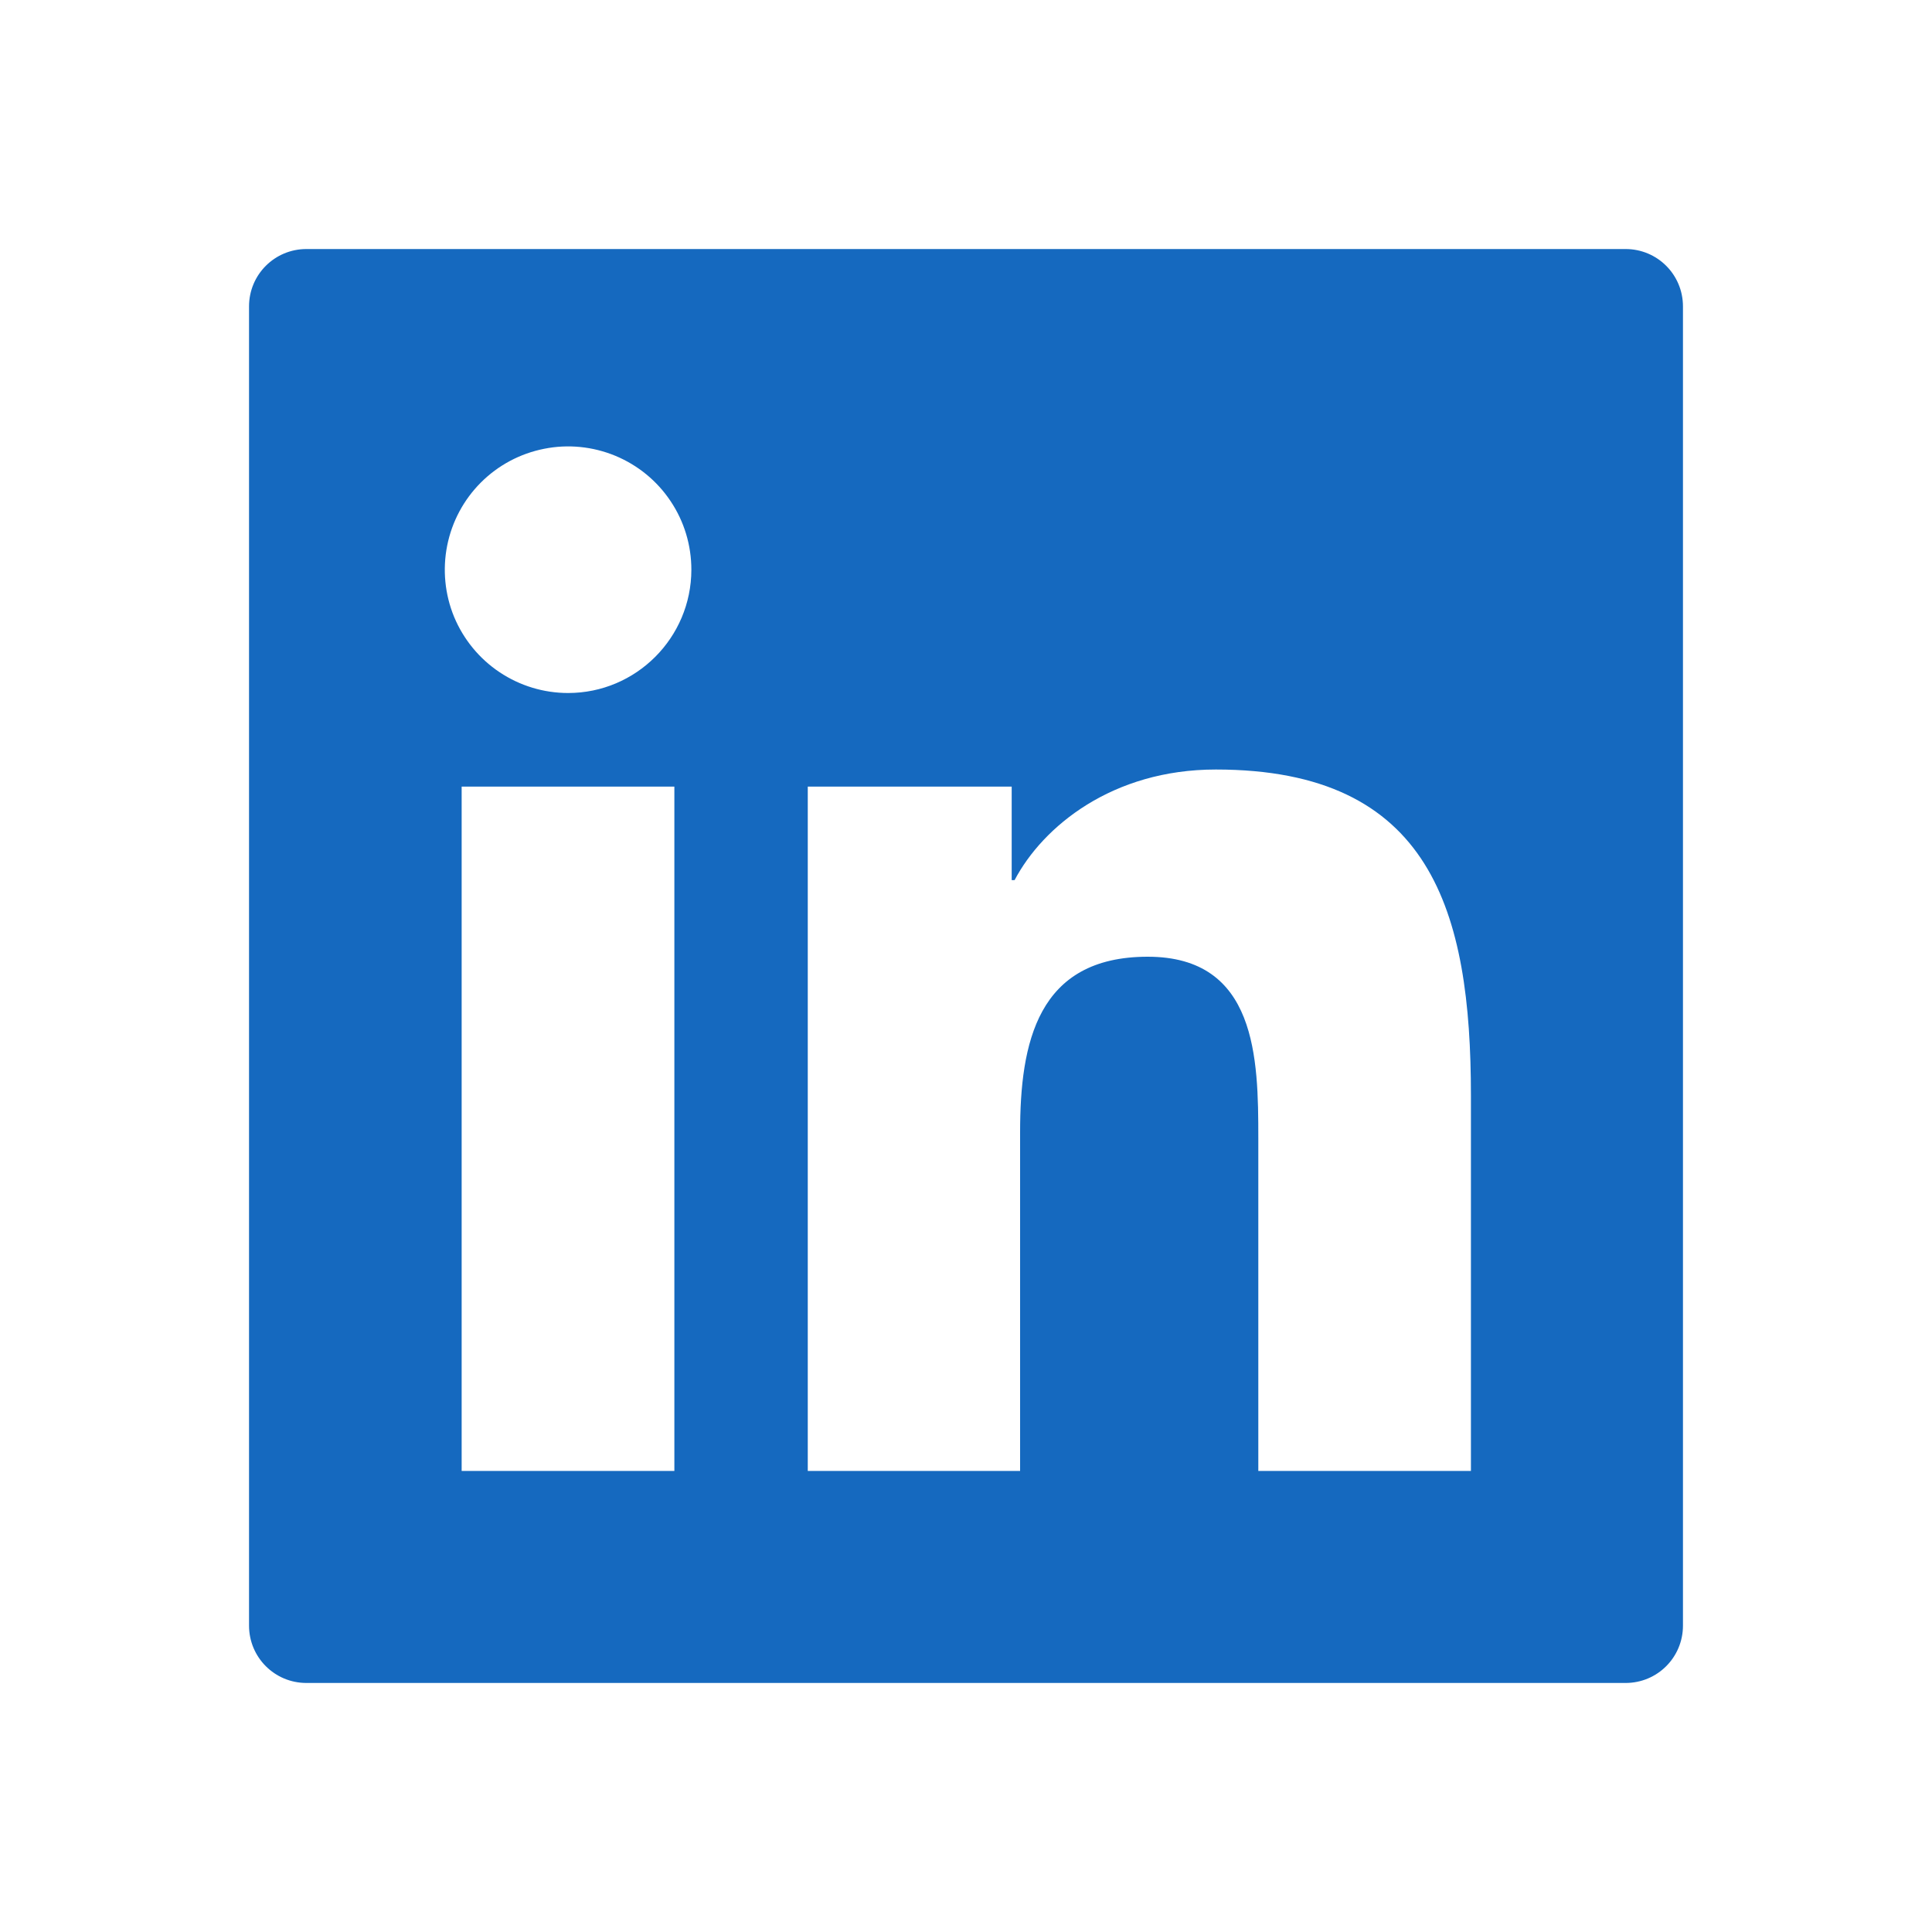
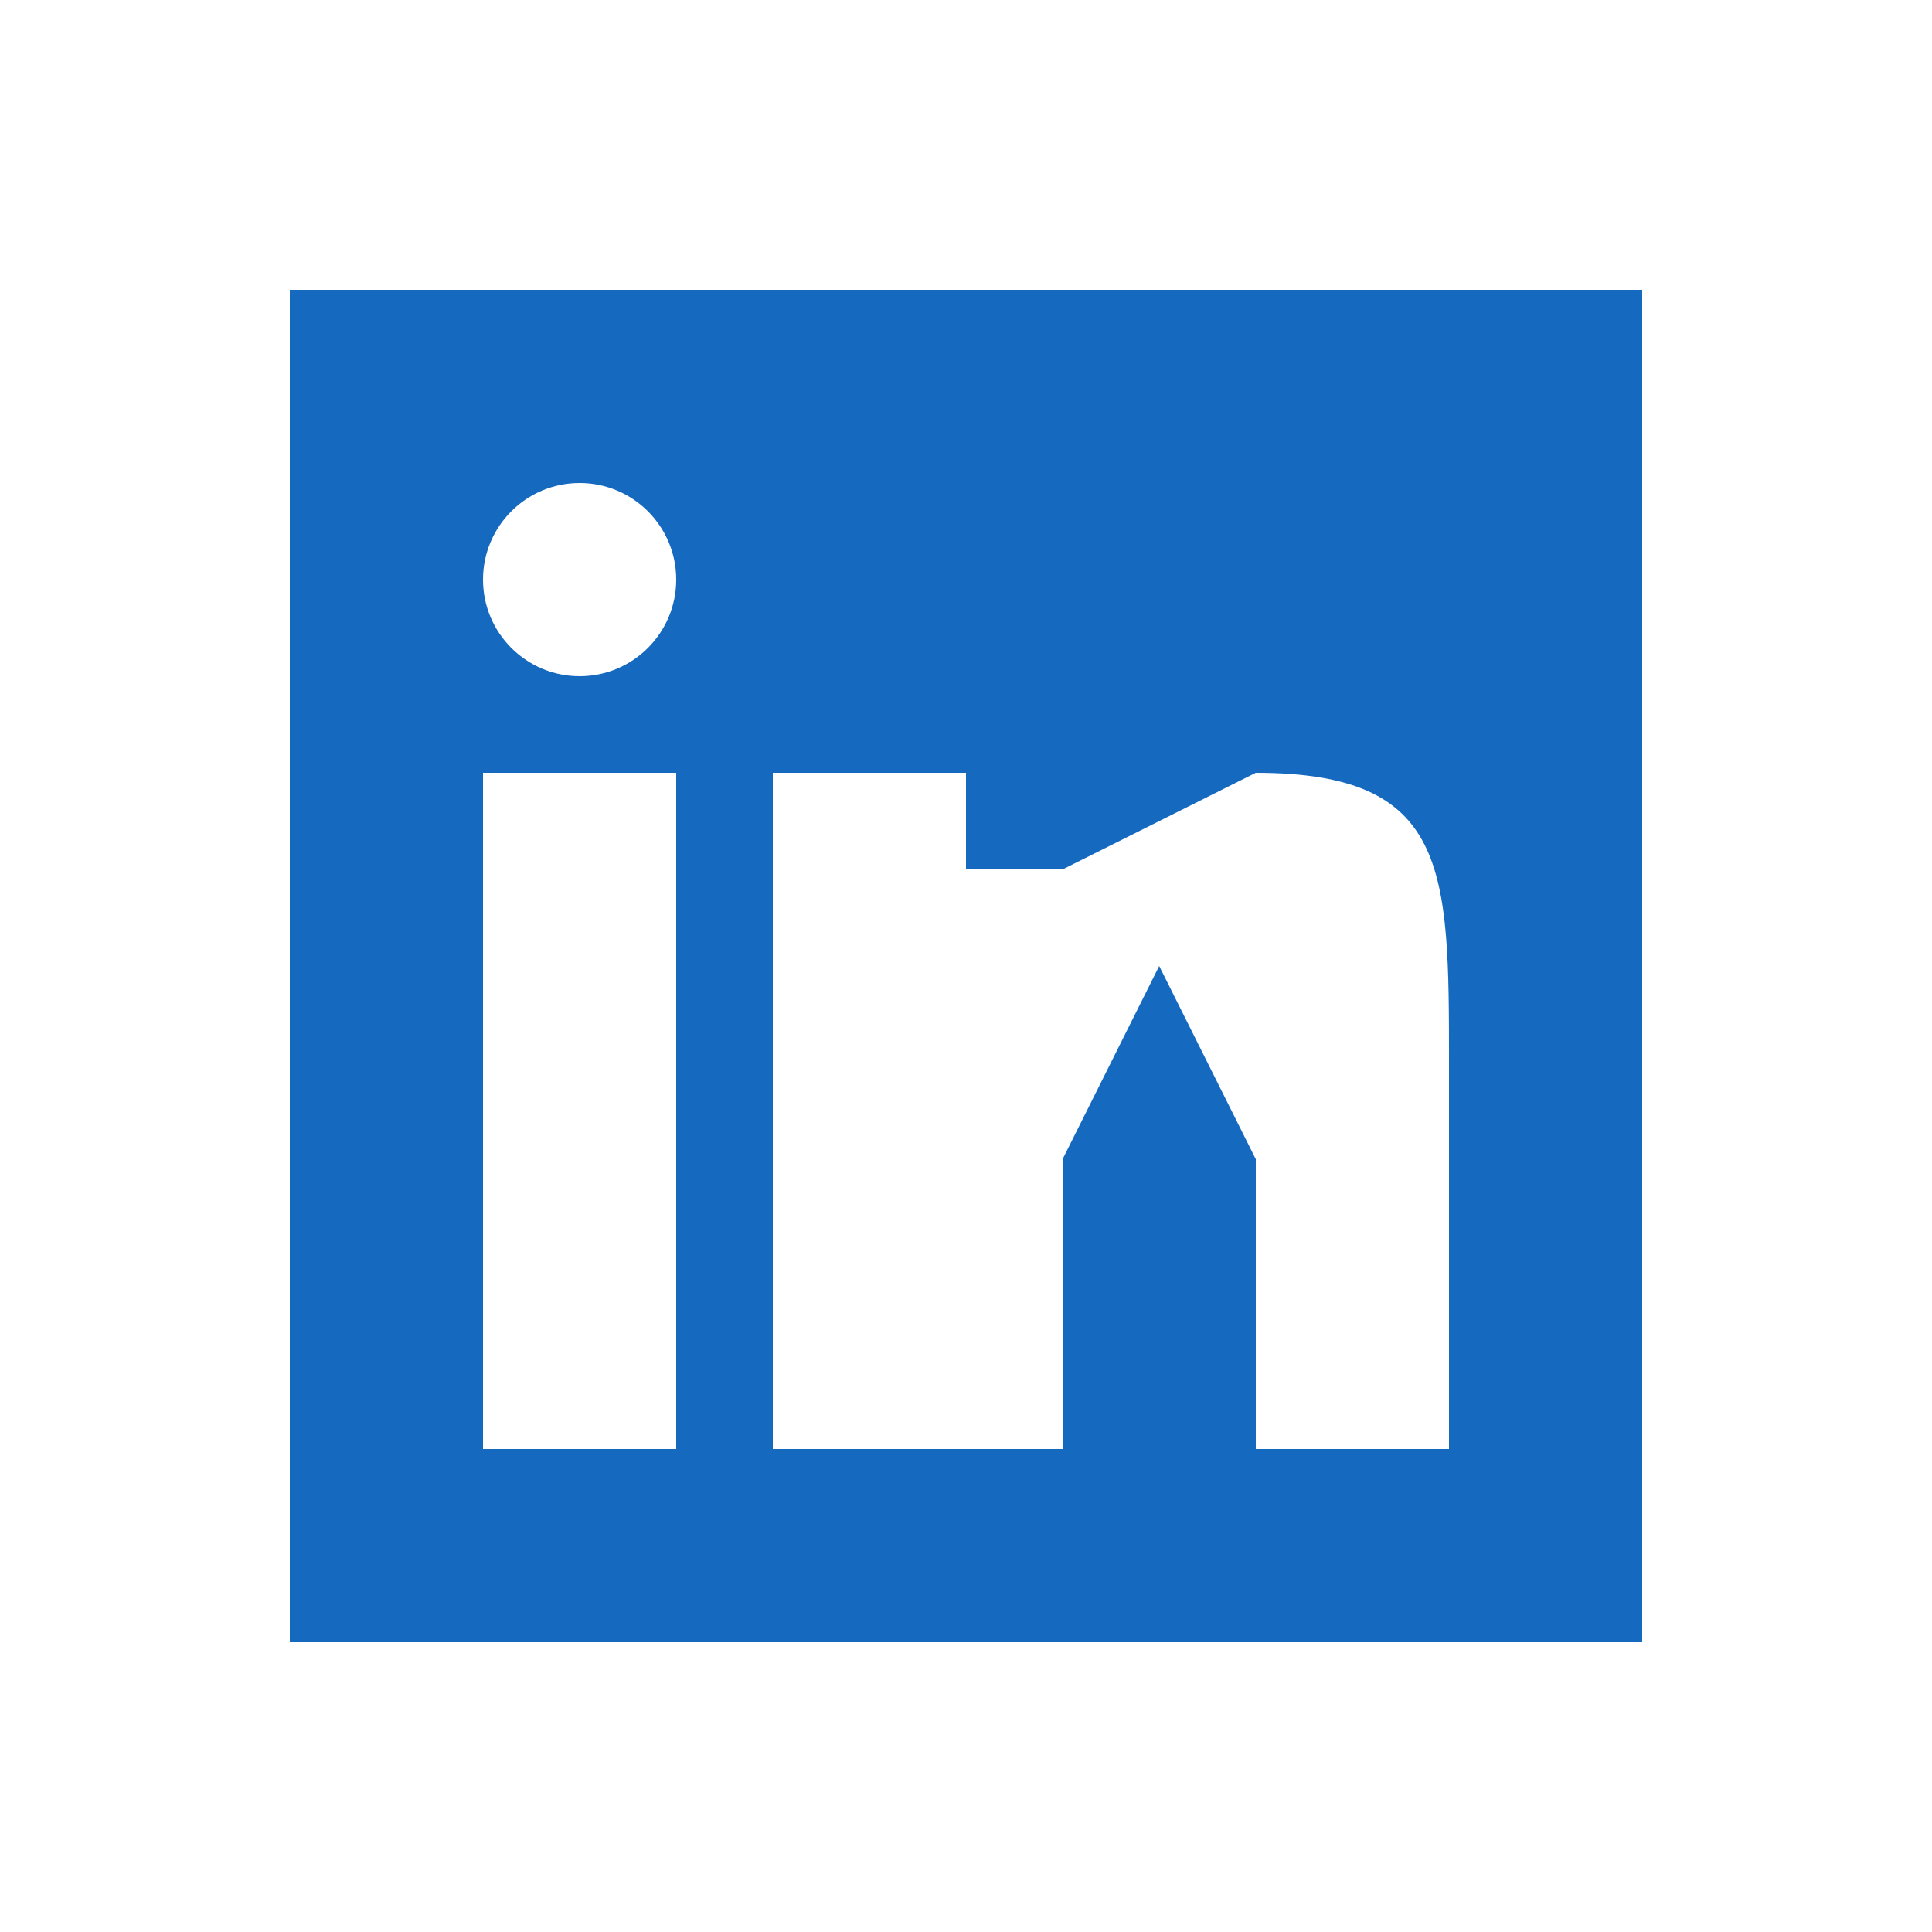
- <svg xmlns="http://www.w3.org/2000/svg" width="20" height="20" viewBox="0 0 20 20" fill="none">
-   <path d="M16.828 2.578H3.172C2.843 2.578 2.578 2.843 2.578 3.172V16.828C2.578 17.157 2.843 17.422 3.172 17.422H16.828C17.157 17.422 17.422 17.157 17.422 16.828V3.172C17.422 2.843 17.157 2.578 16.828 2.578ZM6.981 15.227H4.779V8.143H6.981V15.227ZM5.881 7.174C5.628 7.174 5.382 7.099 5.172 6.959C4.962 6.819 4.798 6.619 4.701 6.386C4.605 6.153 4.58 5.896 4.629 5.649C4.678 5.401 4.8 5.173 4.978 4.995C5.157 4.816 5.384 4.695 5.632 4.646C5.879 4.596 6.136 4.622 6.369 4.718C6.603 4.815 6.802 4.978 6.942 5.188C7.083 5.398 7.157 5.645 7.157 5.898C7.156 6.603 6.584 7.174 5.881 7.174ZM15.227 15.227H13.026V11.781C13.026 10.959 13.011 9.904 11.881 9.904C10.737 9.904 10.56 10.798 10.56 11.722V15.227H8.362V8.143H10.473V9.111H10.503C10.796 8.555 11.514 7.966 12.586 7.966C14.817 7.966 15.227 9.434 15.227 11.341V15.227Z" fill="#1569BF" />
+ <svg xmlns="http://www.w3.org/2000/svg" fill="none" viewBox="0 0 20 20">
+   <path fill="#1569BF" d="M17 3H3v14h14V3ZM7 15H5V8h2v7ZM6 7a1 1 0 1 1 0-2 1 1 0 0 1 0 2Zm9 8h-2v-3l-1-2-1 2v3H8V8h2v1h1l2-1c2 0 2 1 2 3v4Z" />
</svg>
